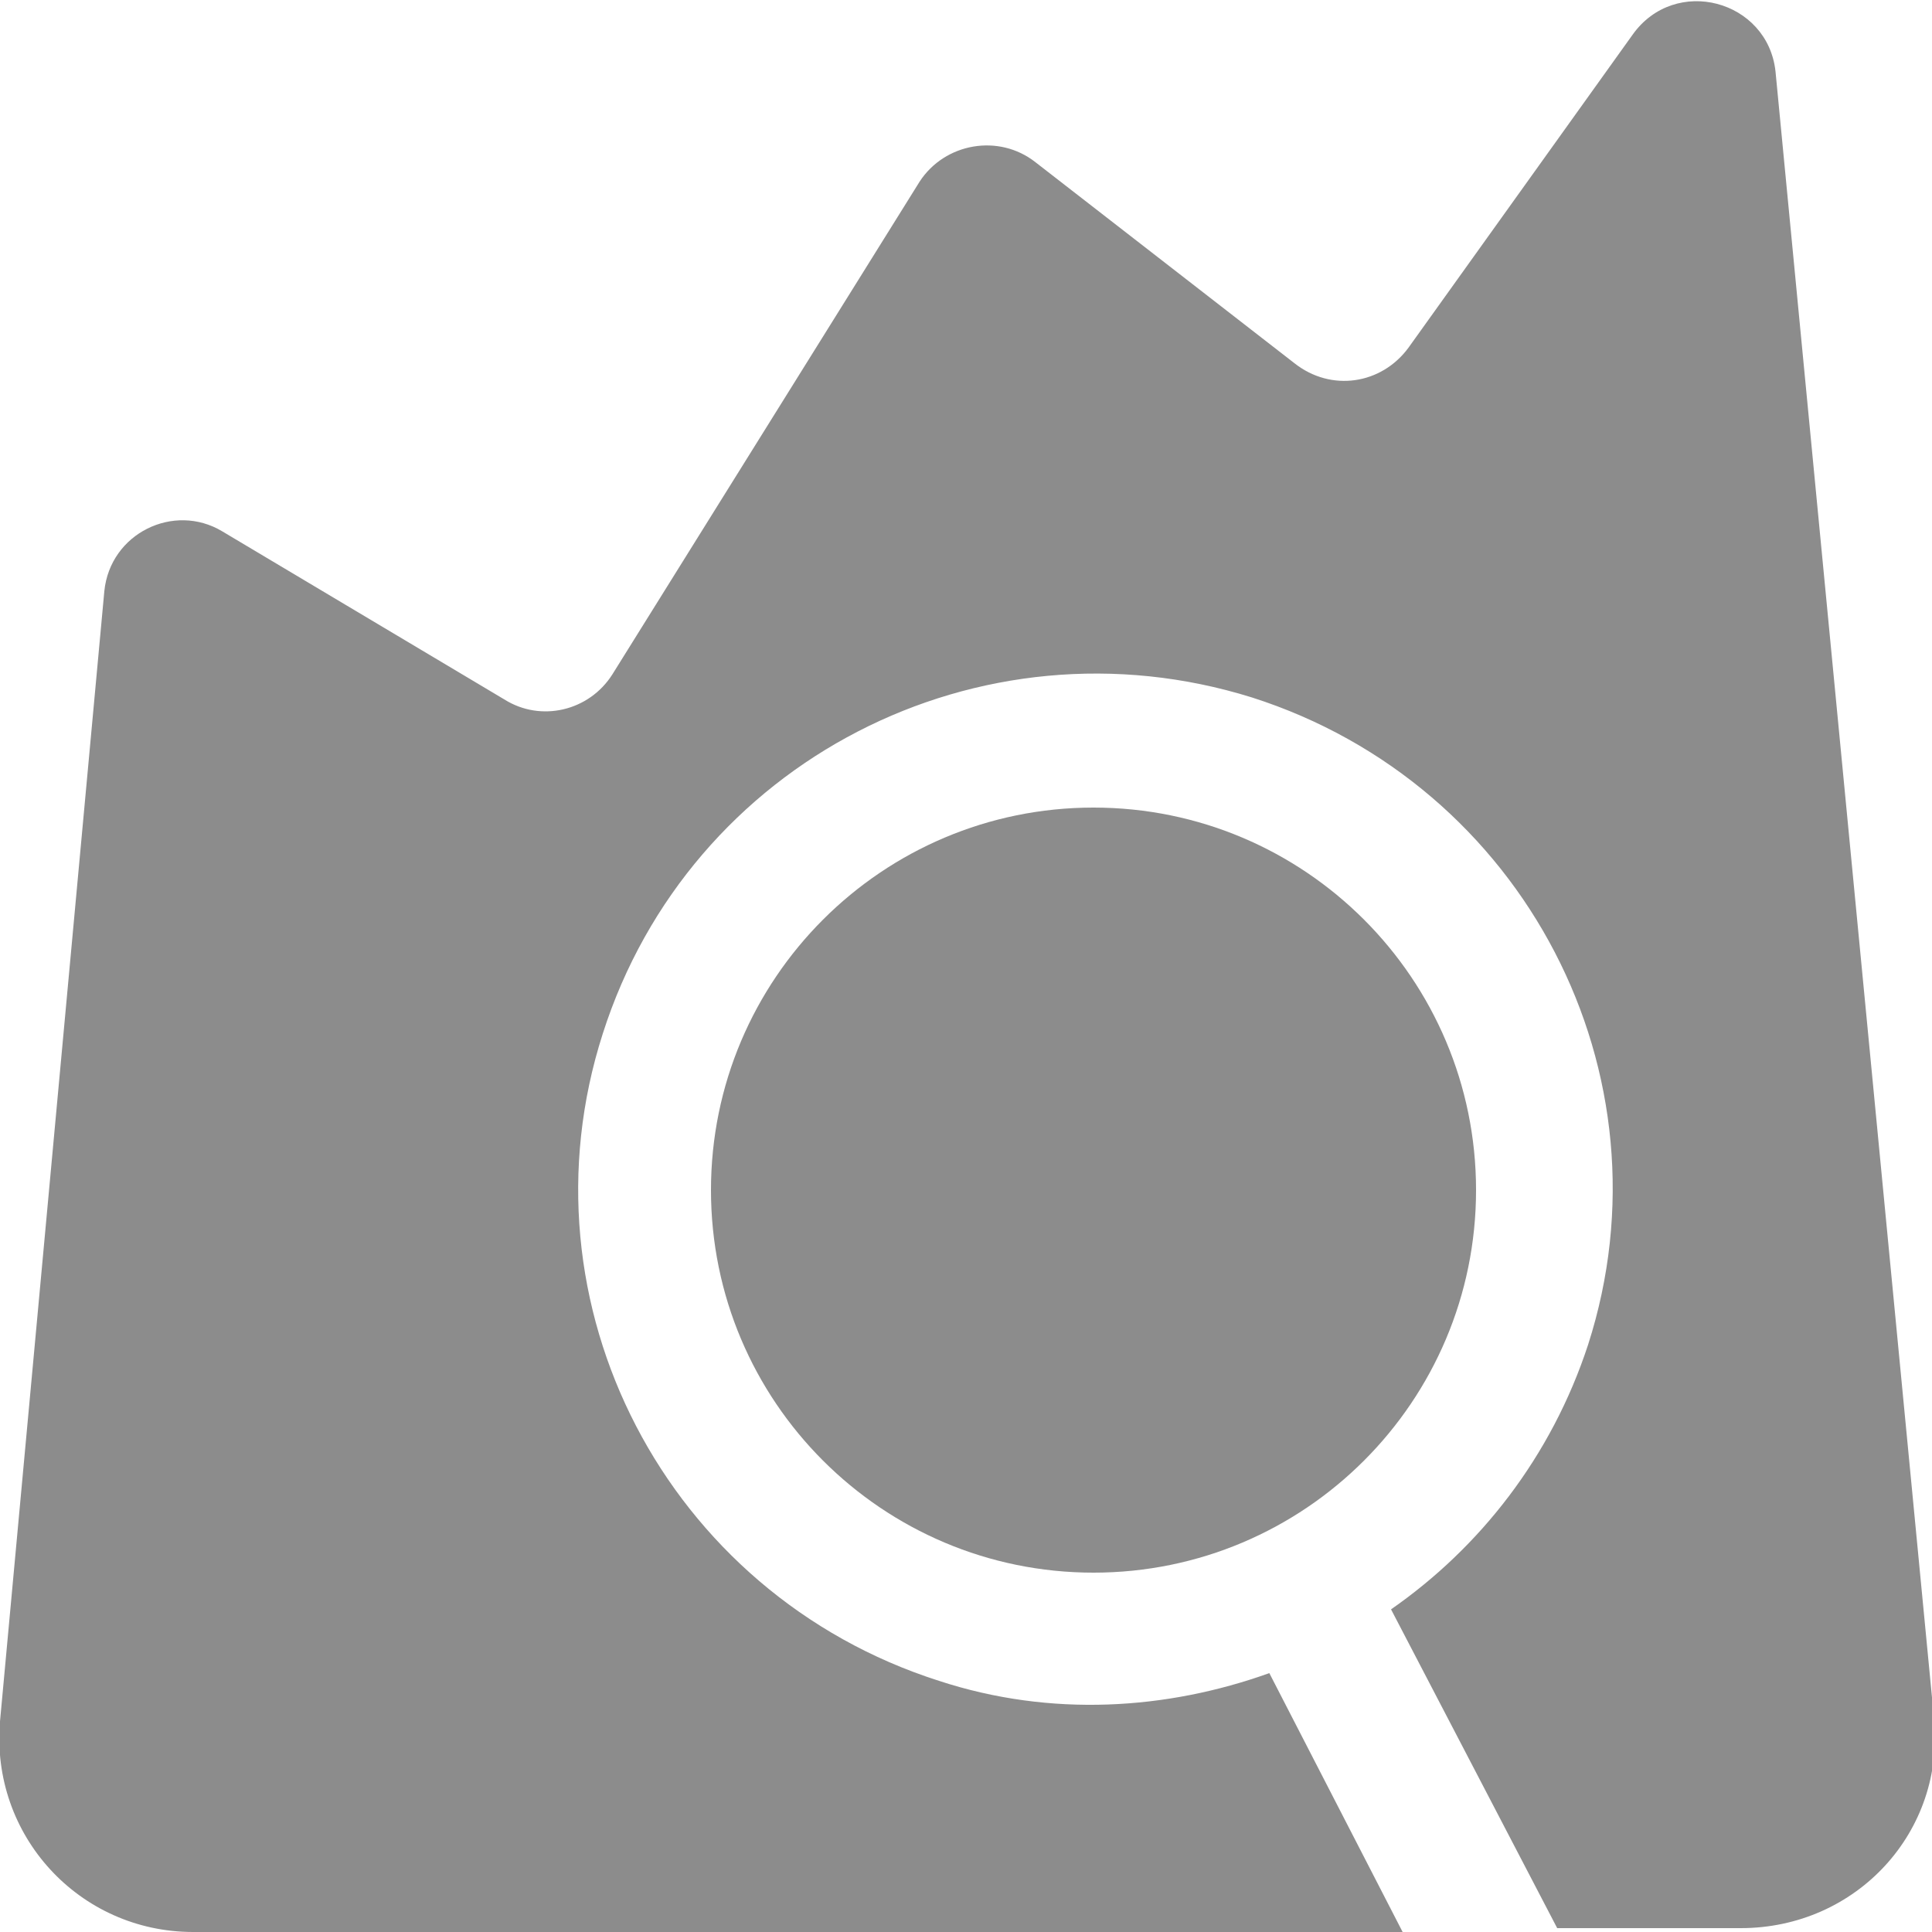
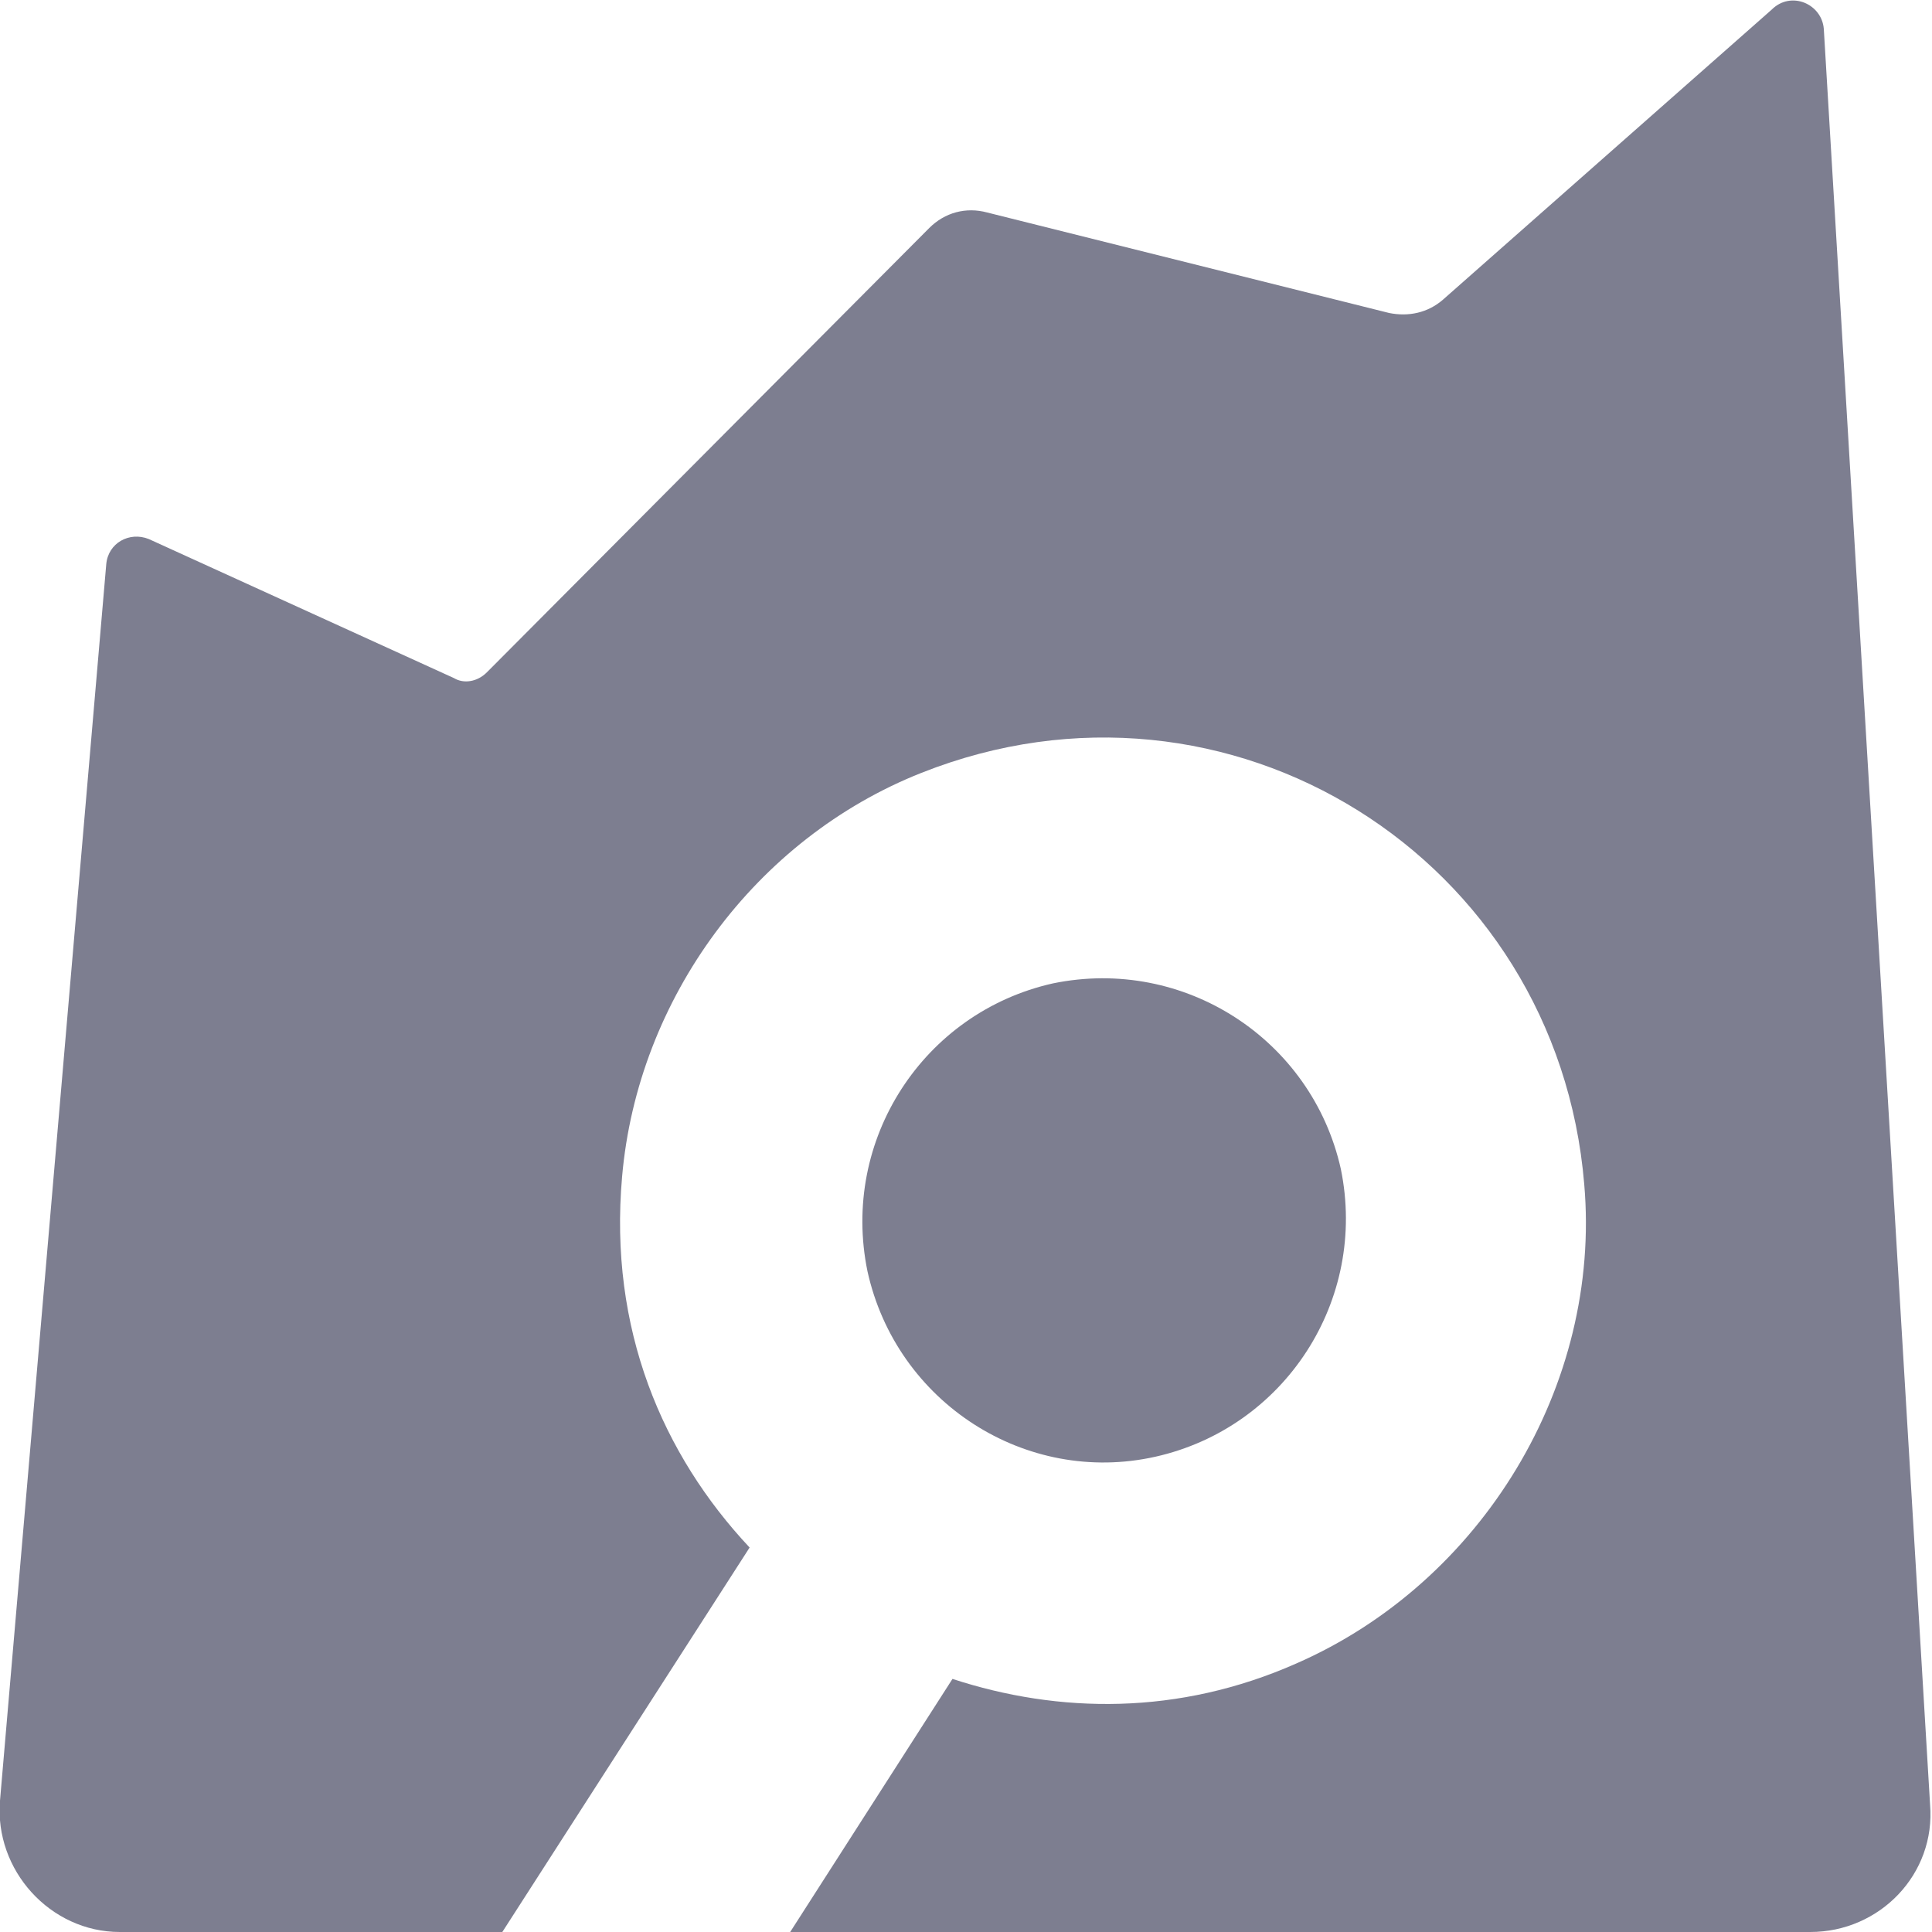
<svg xmlns="http://www.w3.org/2000/svg" version="1.1" id="Layer_1" x="0px" y="0px" viewBox="0 0 100 100" style="enable-background:new 0 0 100 100;" xml:space="preserve">
  <style type="text/css">
- 	.st0{fill:#8C8C8C;}
+ 	.st0{fill:#7D7E90;}
</style>
  <g>
-     <path class="st0" d="M91.9,3.7c-0.4-3.7-5.2-5-7.4-1.9L72.9,18c-1.4,1.9-4,2.3-5.9,0.8L53.6,8.4c-1.9-1.5-4.7-1-6,1L31.7,34.9   c-1.2,1.9-3.7,2.5-5.6,1.3l-14.6-8.7C9,26,5.7,27.6,5.4,30.6L0,89.1C-0.5,95,4.1,100,10,100h62.6l-6.9-13.4   c-5.3,1.9-11.3,2.3-17.1,0.4c-14.1-4.5-21.9-19.5-17.4-33.5c4.5-14.1,19.5-21.8,33.6-17.4c14.1,4.5,21.9,19.5,17.4,33.5   c-1.9,5.8-5.6,10.5-10.2,13.7l8.6,16.5h9.5c6,0,10.6-5,10-10.9L91.9,3.7z" />
-     <ellipse class="st0" cx="56.6" cy="61.6" rx="19.8" ry="19.8" />
+     <path class="st0" d="M59.8,75.4c6.7-1.5,11-8.1,9.6-14.9c-1.5-6.7-8.1-11-14.9-9.6c-6.7,1.5-11,8.1-9.6,14.9   C46.4,72.6,53.1,76.9,59.8,75.4z" />
+     <path class="st0" d="M94.4,1.5c-0.1-1.3-1.7-2-2.7-1l-17,15c-0.8,0.7-1.8,0.9-2.8,0.7l-20.8-5.2c-1.1-0.3-2.2,0-3,0.8l-22.9,23   c-0.5,0.5-1.2,0.6-1.7,0.3L7.7,27.9c-1-0.4-2.1,0.2-2.2,1.3L0,93.2c-0.3,3.6,2.6,6.8,6.2,6.8H26l12.8-19.9   c-4.5-4.8-7.3-11.3-6.6-19.2c0.8-9.2,6.9-17.5,15.5-20.9c15.9-6.3,32.9,4.4,34.3,21.3c0.9,10.4-5.3,20.6-14.9,24.8   c-6.1,2.7-12.3,2.6-17.8,0.8L40.9,100h52.8c3.6,0,6.5-3,6.2-6.6L94.4,1.5z" />
  </g>
</svg>
